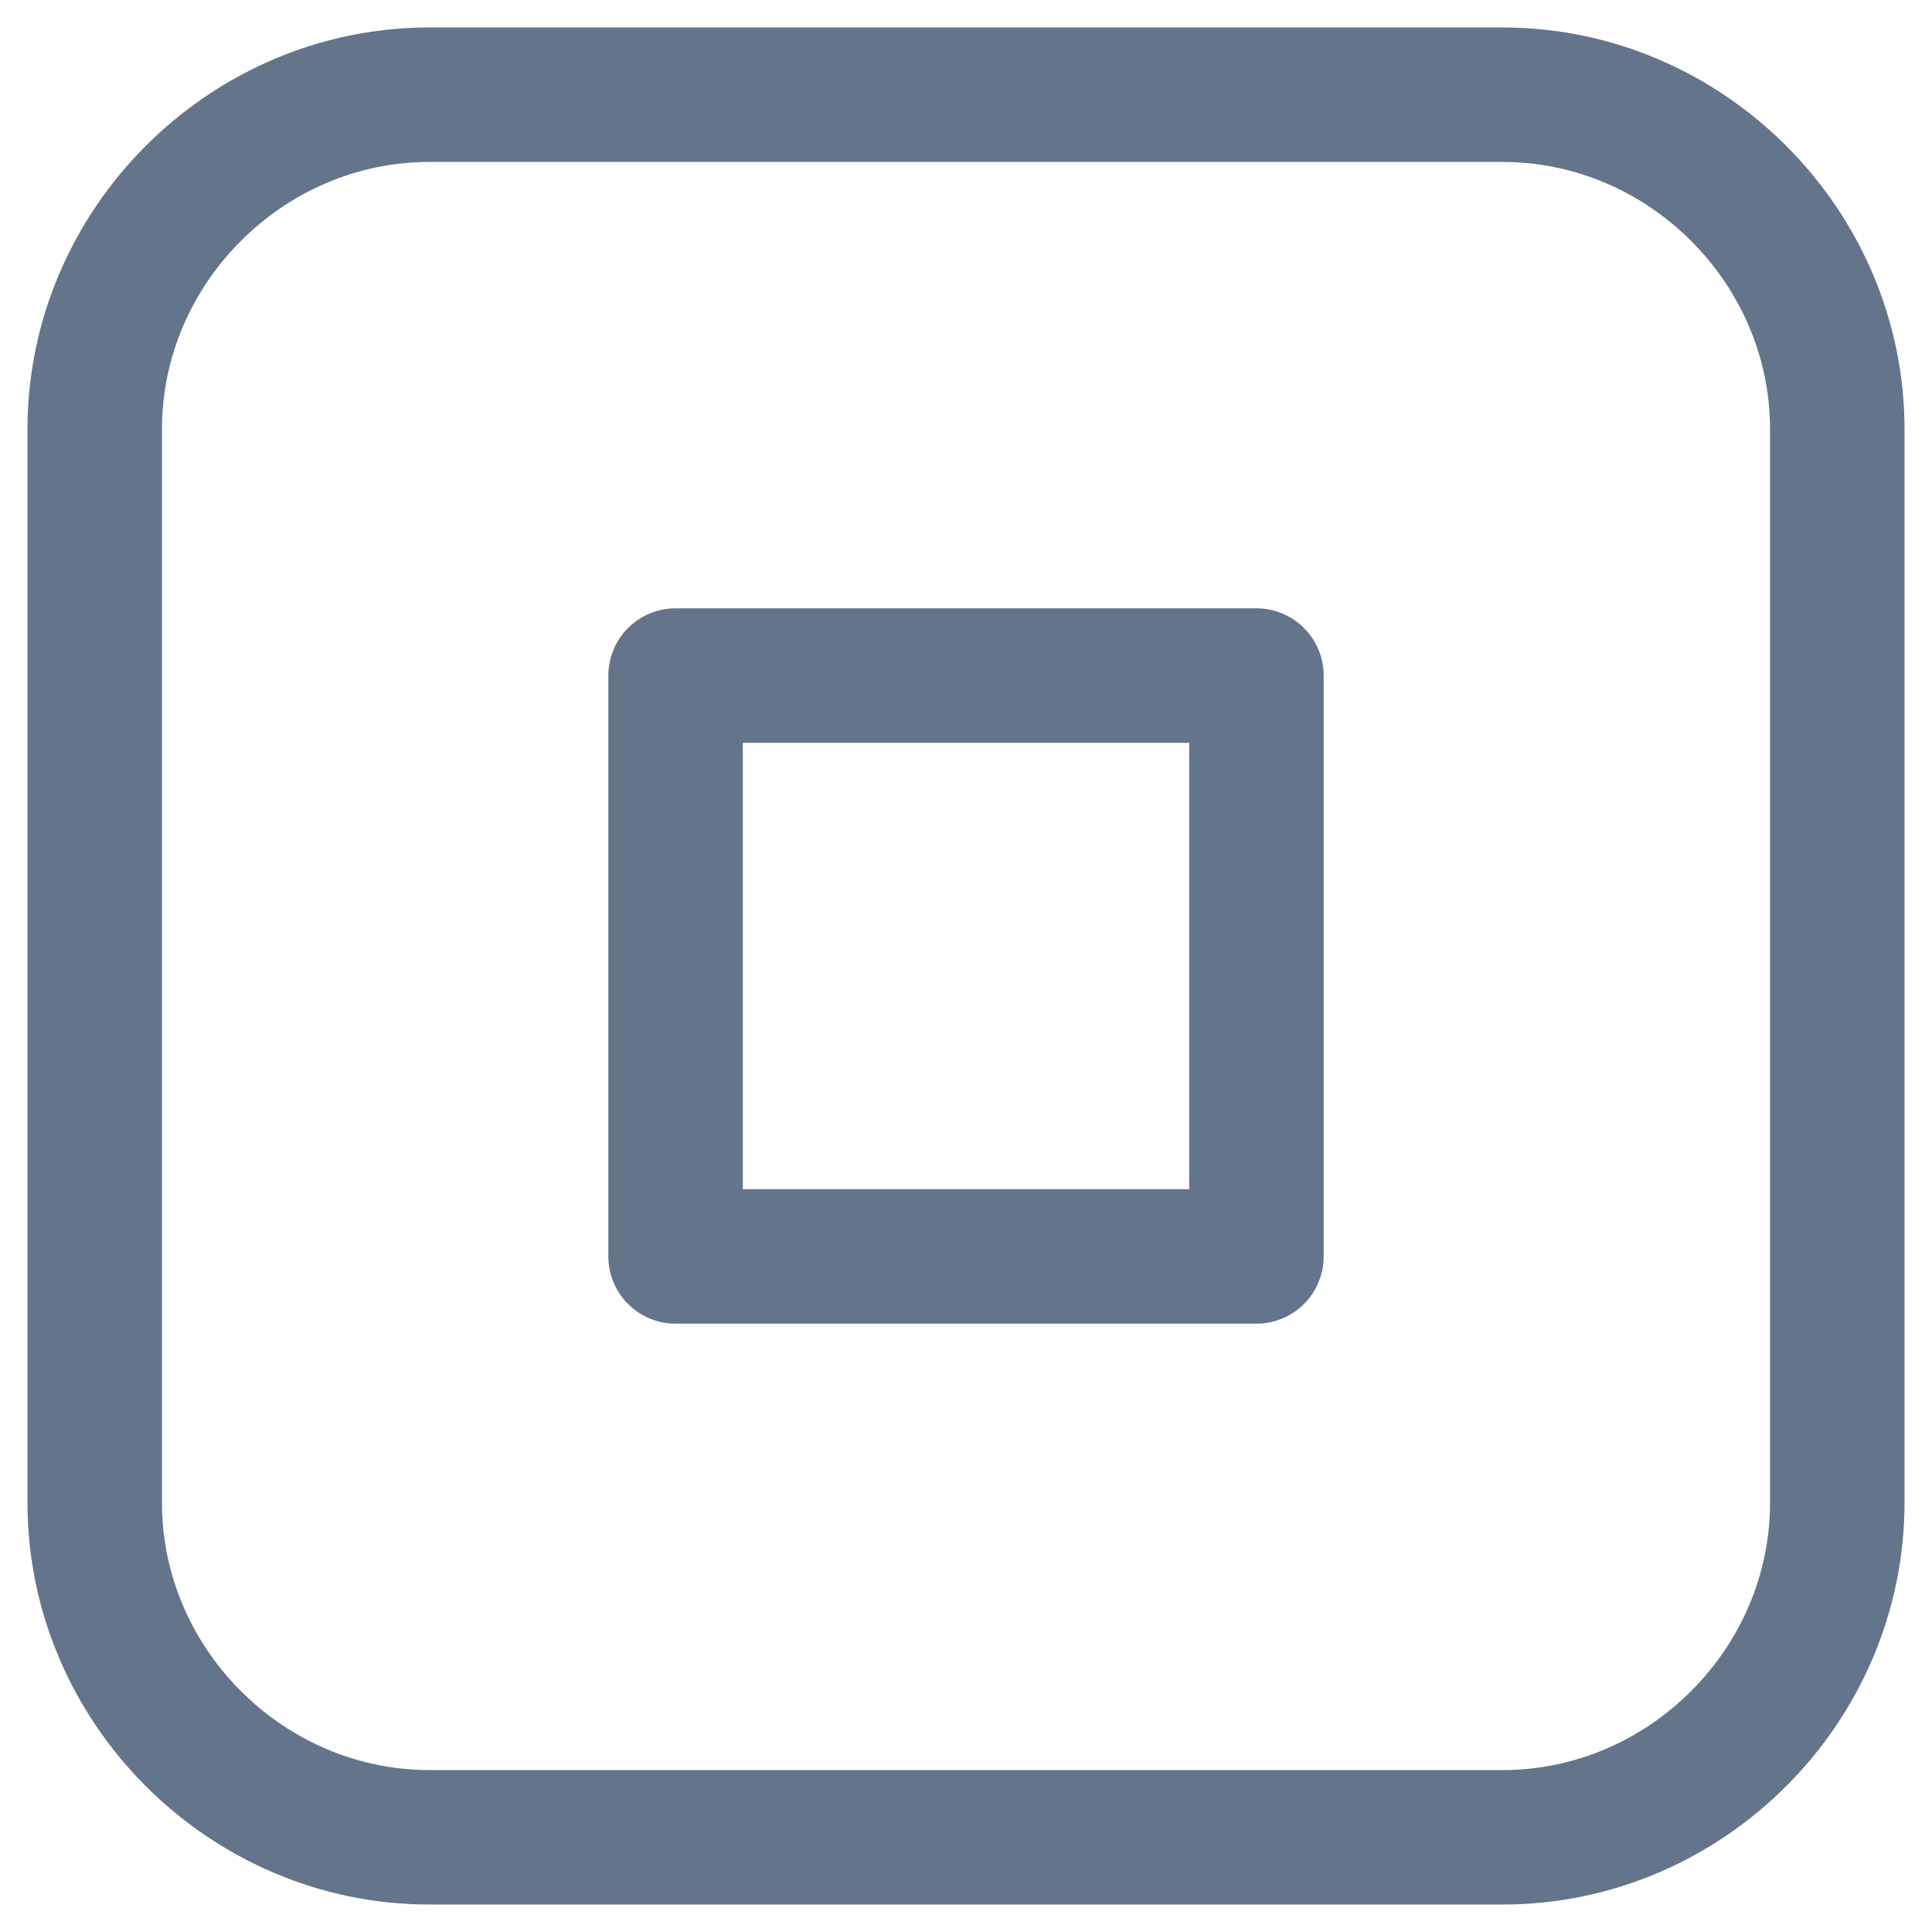
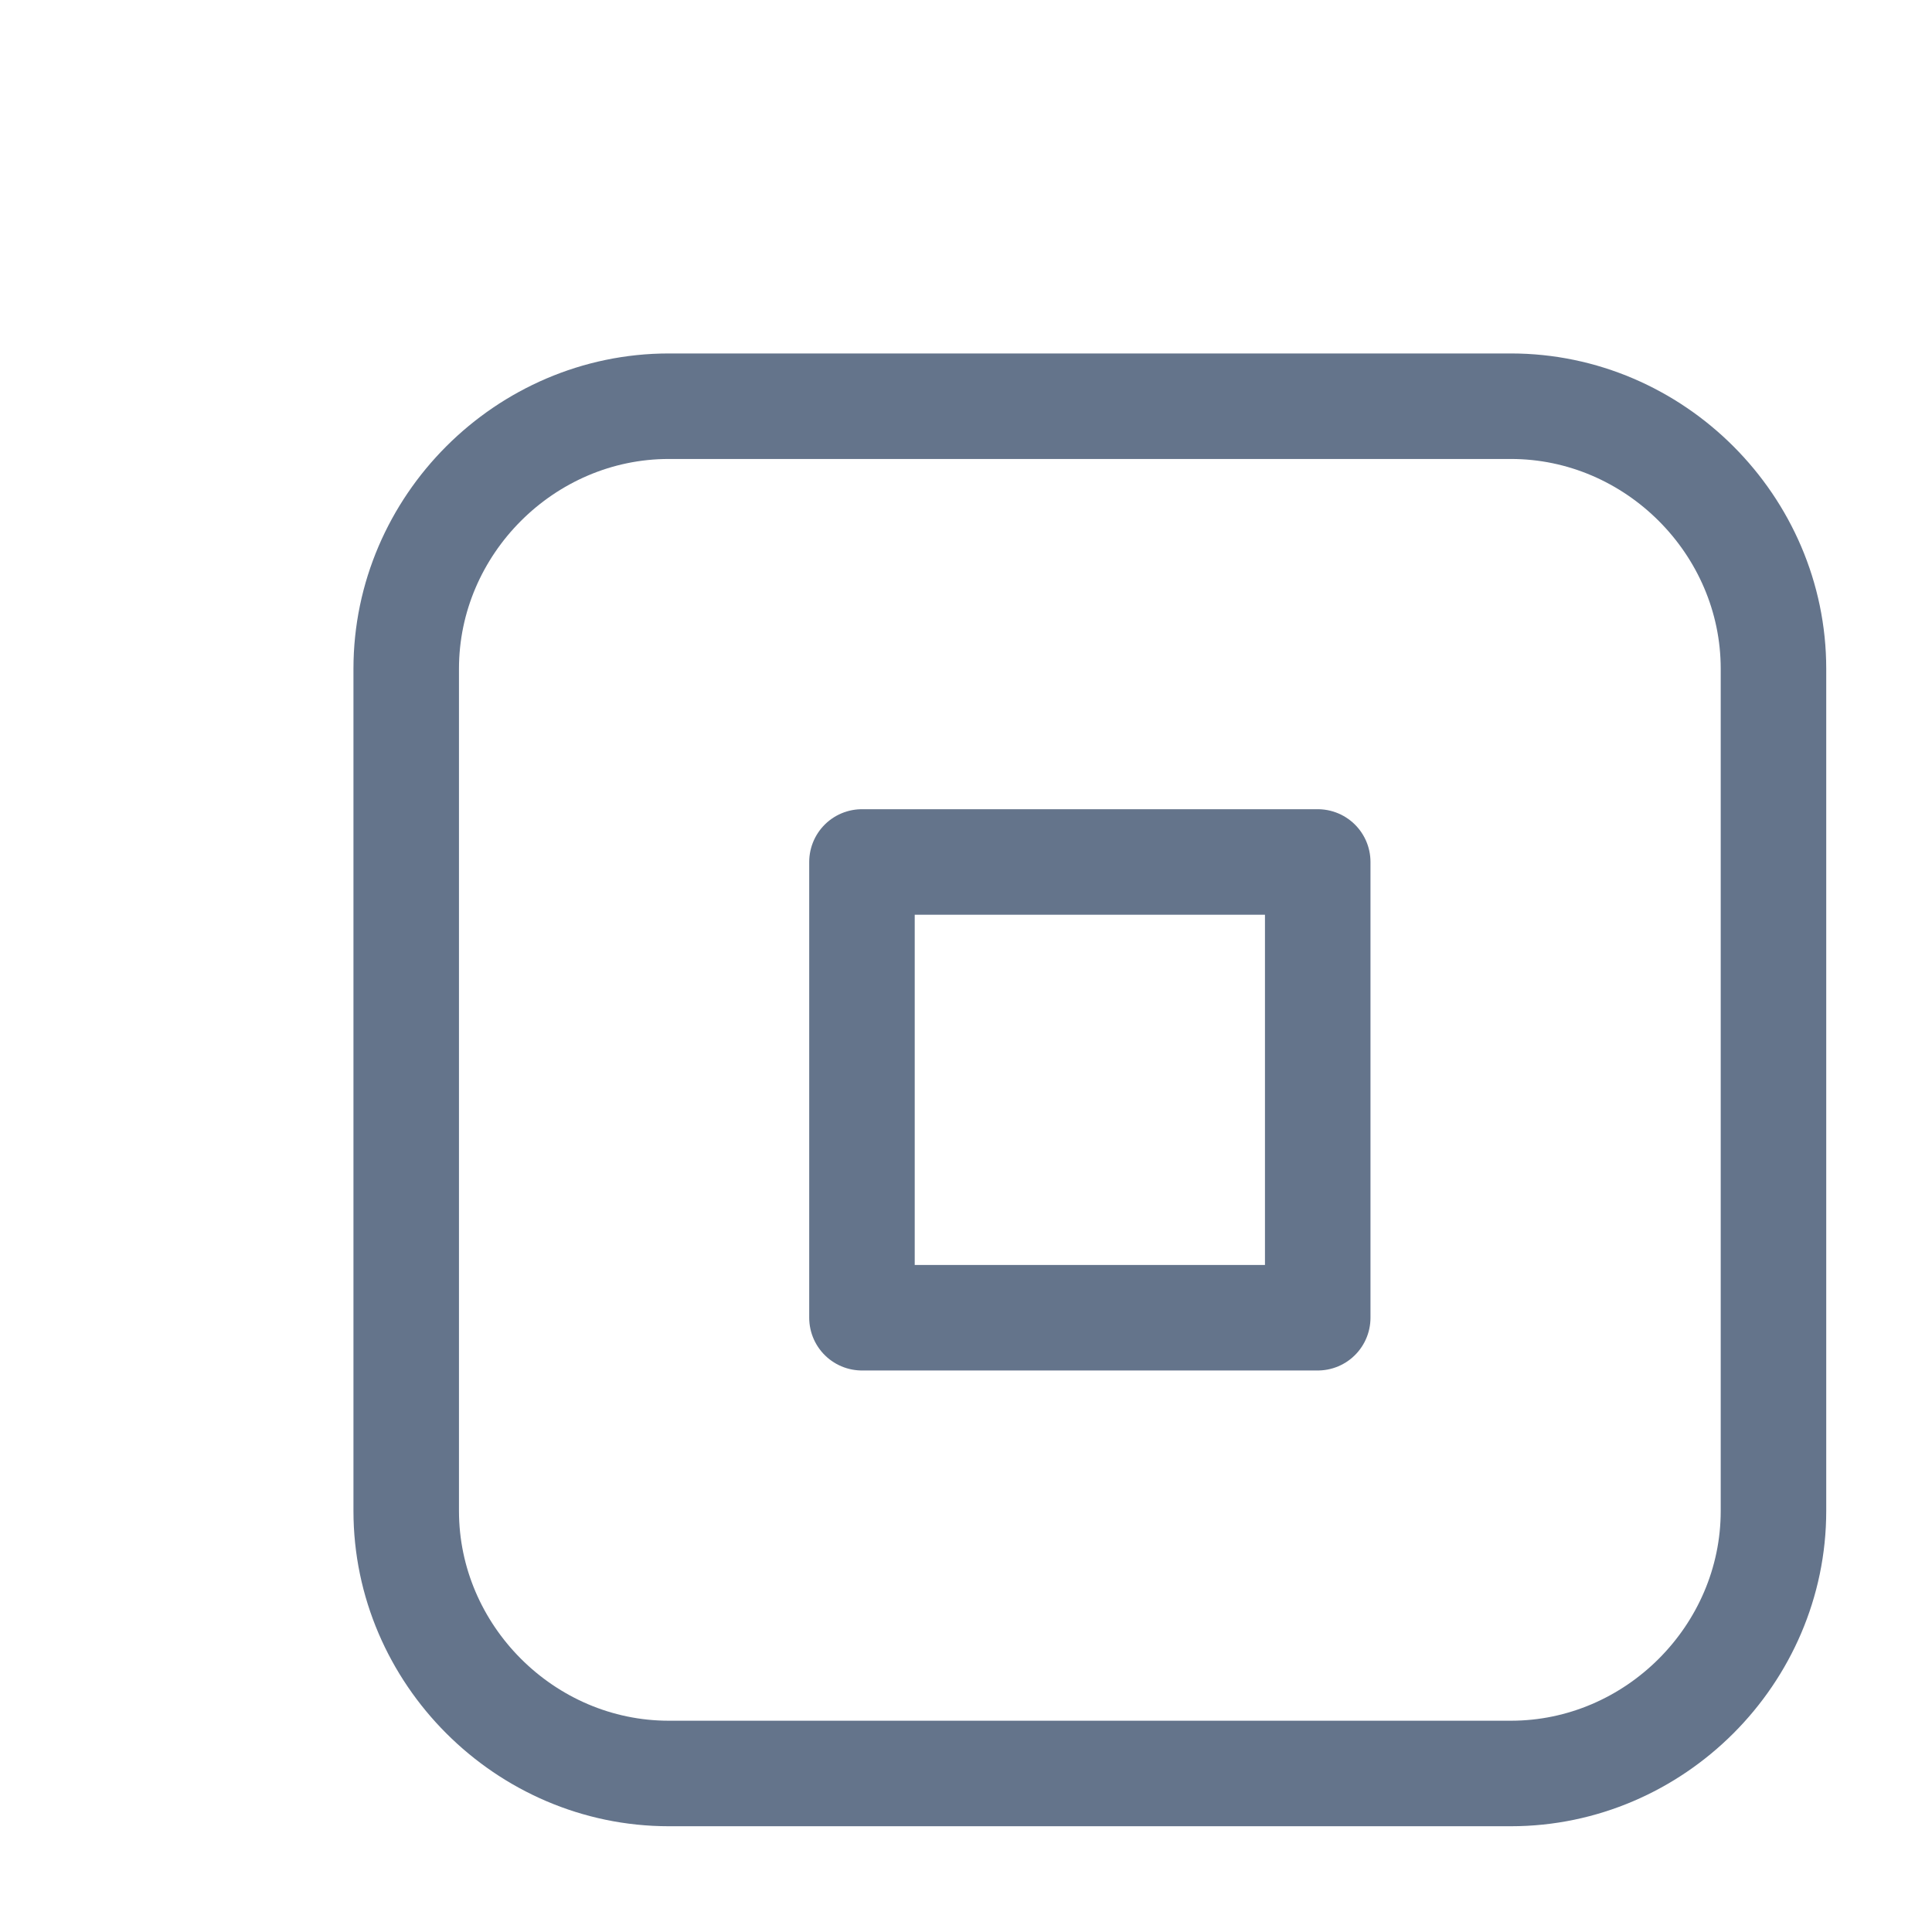
- <svg xmlns="http://www.w3.org/2000/svg" viewBox="0 0 30.600 30.600" width="30.600" height="30.600">
+ <svg xmlns="http://www.w3.org/2000/svg" viewBox="-6.7 -6.7 39 39" width="36" height="36">
  <style type="text/css">
	.st0{fill:none;stroke:#64748B;stroke-width:2.13;stroke-linecap:round;stroke-linejoin:round;}
	.st1{fill:#64748B;stroke:#64748B;stroke-width:2.13;stroke-linecap:round;stroke-linejoin:round;}
	.st2{stroke:#64748B;stroke-width:2.13;stroke-linecap:round;stroke-linejoin:round;}
	.st3{fill:none;stroke:#64748B;stroke-width:2.13;stroke-linecap:round;stroke-linejoin:round;stroke-miterlimit:4;}
	.st4{fill:none;stroke:#64748B;stroke-width:1.98;stroke-linecap:round;stroke-linejoin:round;}
	.st5{fill:#64748B;stroke:#64748B;stroke-width:1.98;stroke-linecap:round;stroke-linejoin:round;}
	.st6{stroke:#64748B;stroke-width:1.98;stroke-linecap:round;stroke-linejoin:round;}
	.st7{stroke:#64748B;stroke-width:2.13;stroke-linecap:round;stroke-linejoin:round;stroke-miterlimit:4;}
	.st8{fill:none;stroke:#000000;stroke-width:2.13;stroke-linecap:round;stroke-linejoin:round;}
	.st9{clip-path:url(#SVGID_00000014612375850469961350000001811857499777453985_);}
	.st10{fill:none;stroke:#FF0339;stroke-miterlimit:10;}
	.st11{enable-background:new    ;}
</style>
  <g transform="translate(-192.100 -93.400)">
    <g>
      <path class="st0" d="M198.9,94.9h17c2.9,0,5.3,2.4,5.3,5.3v17c0,2.9-2.4,5.3-5.3,5.3h-17c-2.9,0-5.3-2.4-5.3-5.3v-17   C193.6,97.3,196,94.9,198.9,94.9z" />
      <rect x="202.8" y="104.1" class="st0" width="9.2" height="9.2" />
    </g>
  </g>
</svg>
